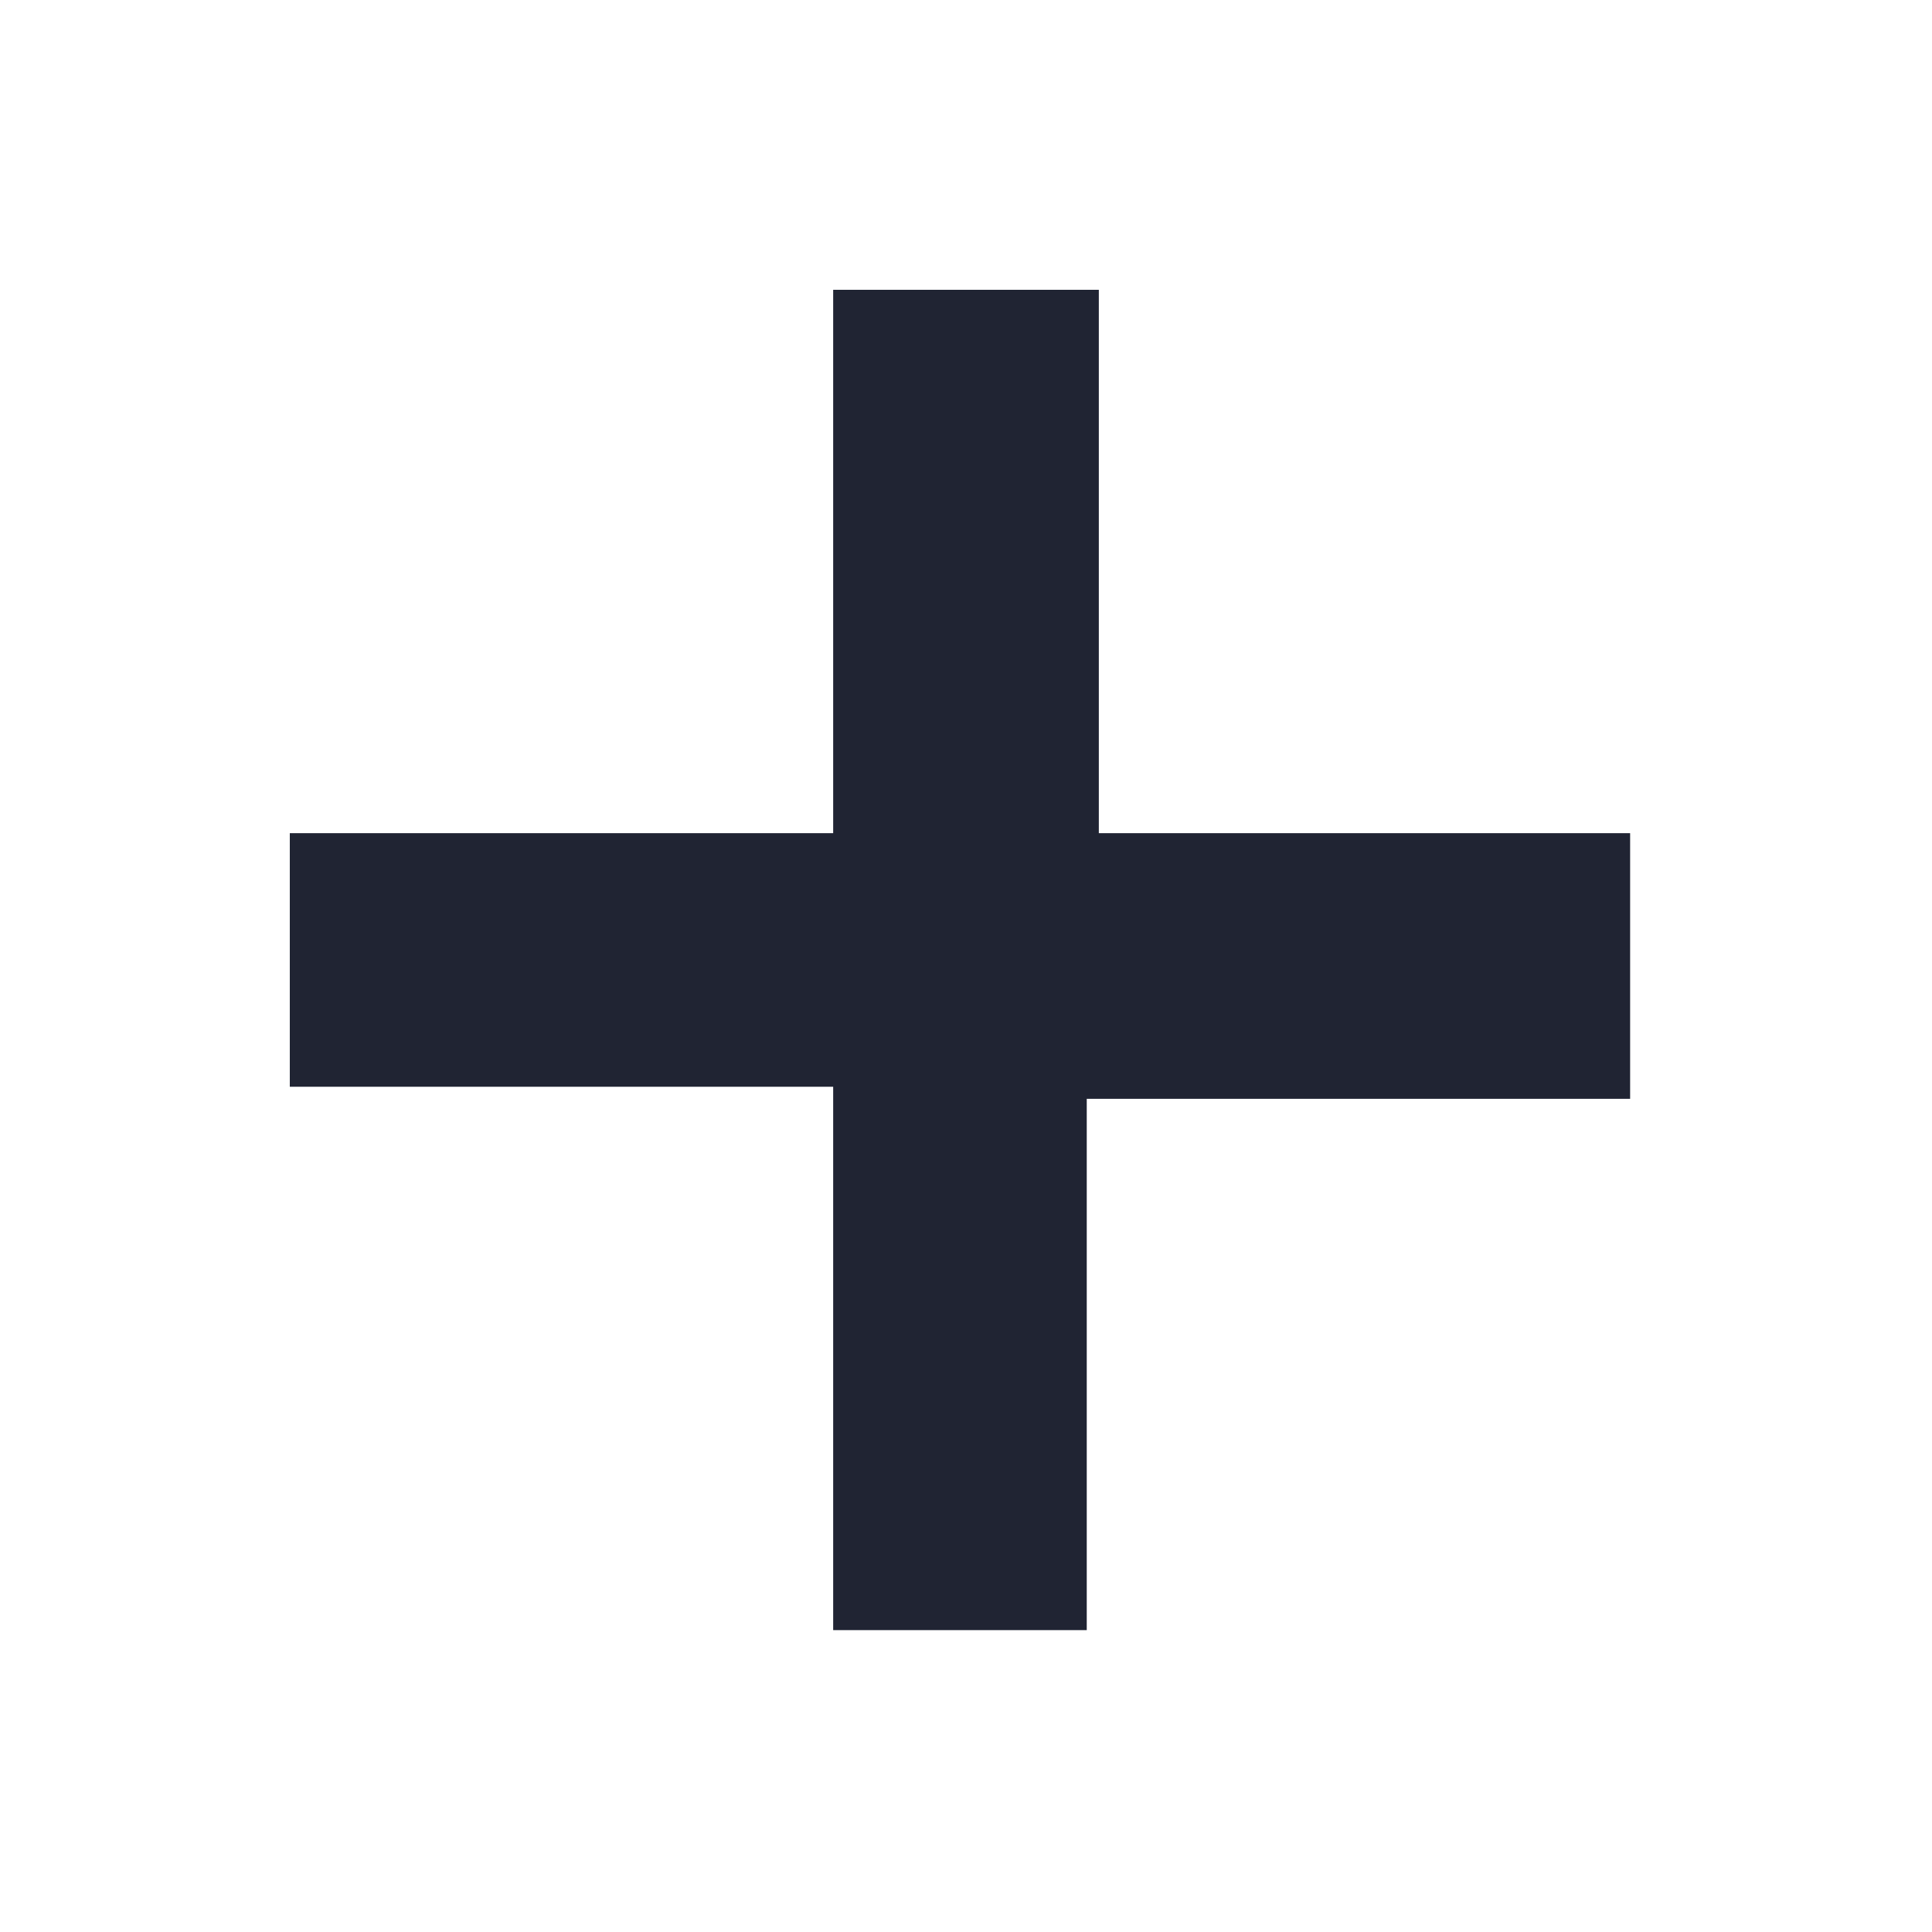
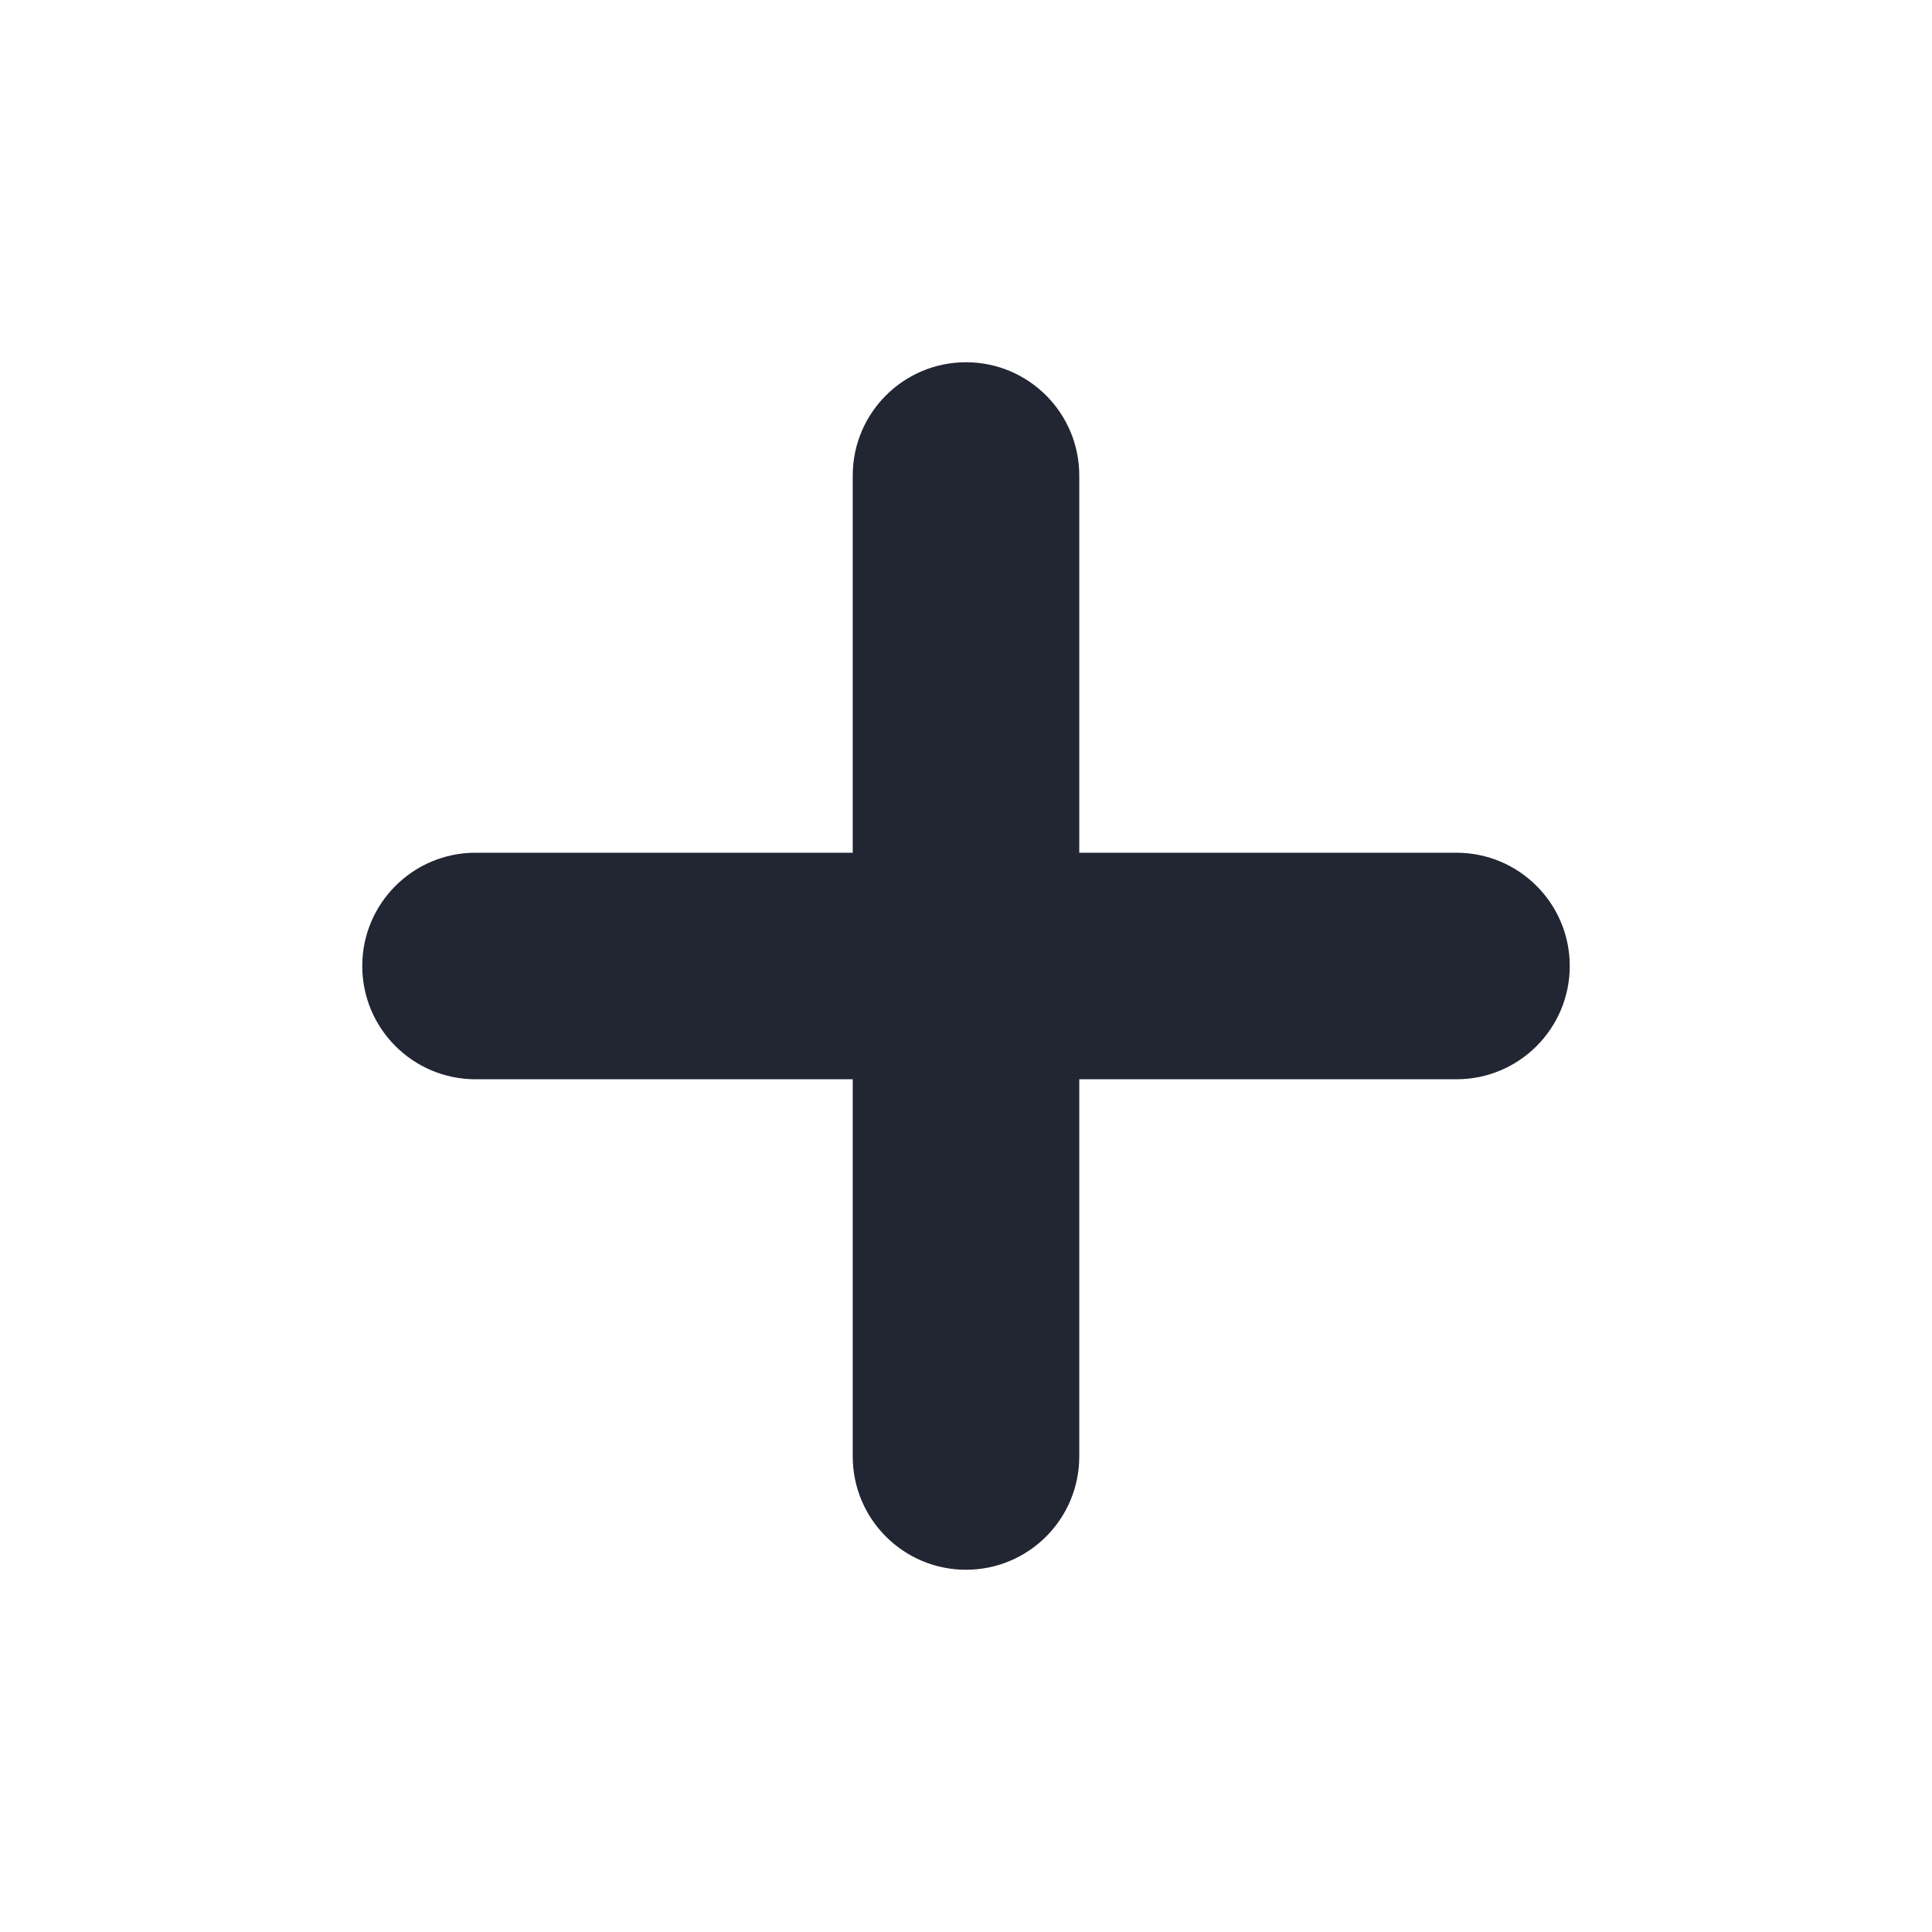
- <svg xmlns="http://www.w3.org/2000/svg" version="1.1" id="Layer_1" x="0px" y="0px" viewBox="0 0 16 16" style="enable-background:new 0 0 16 16;" xml:space="preserve">
-   <style type="text/css">
- 	.st0{fill-rule:evenodd;clip-rule:evenodd;fill:#202433;}
- </style>
-   <path class="st0" d="M6.9,6.9H2.4V9h4.5v4.5H9V9.1h4.5V6.9H9.1V2.4H6.9V6.9z" />
+ <svg xmlns="http://www.w3.org/2000/svg" width="16" height="16" viewBox="0 0 16 16" fill="none">
+   <path d="M8.938 3.938C8.938 3.42 8.518 3 8 3C7.482 3 7.062 3.42 7.062 3.938V7.062L3.938 7.062C3.42 7.062 3 7.482 3 8C3 8.518 3.42 8.938 3.938 8.938L7.062 8.938V12.062C7.062 12.58 7.482 13 8 13C8.518 13 8.938 12.58 8.938 12.062V8.938L12.062 8.938C12.58 8.938 13 8.518 13 8C13 7.482 12.58 7.062 12.062 7.062L8.938 7.062V3.938Z" fill="#222532" />
</svg>
